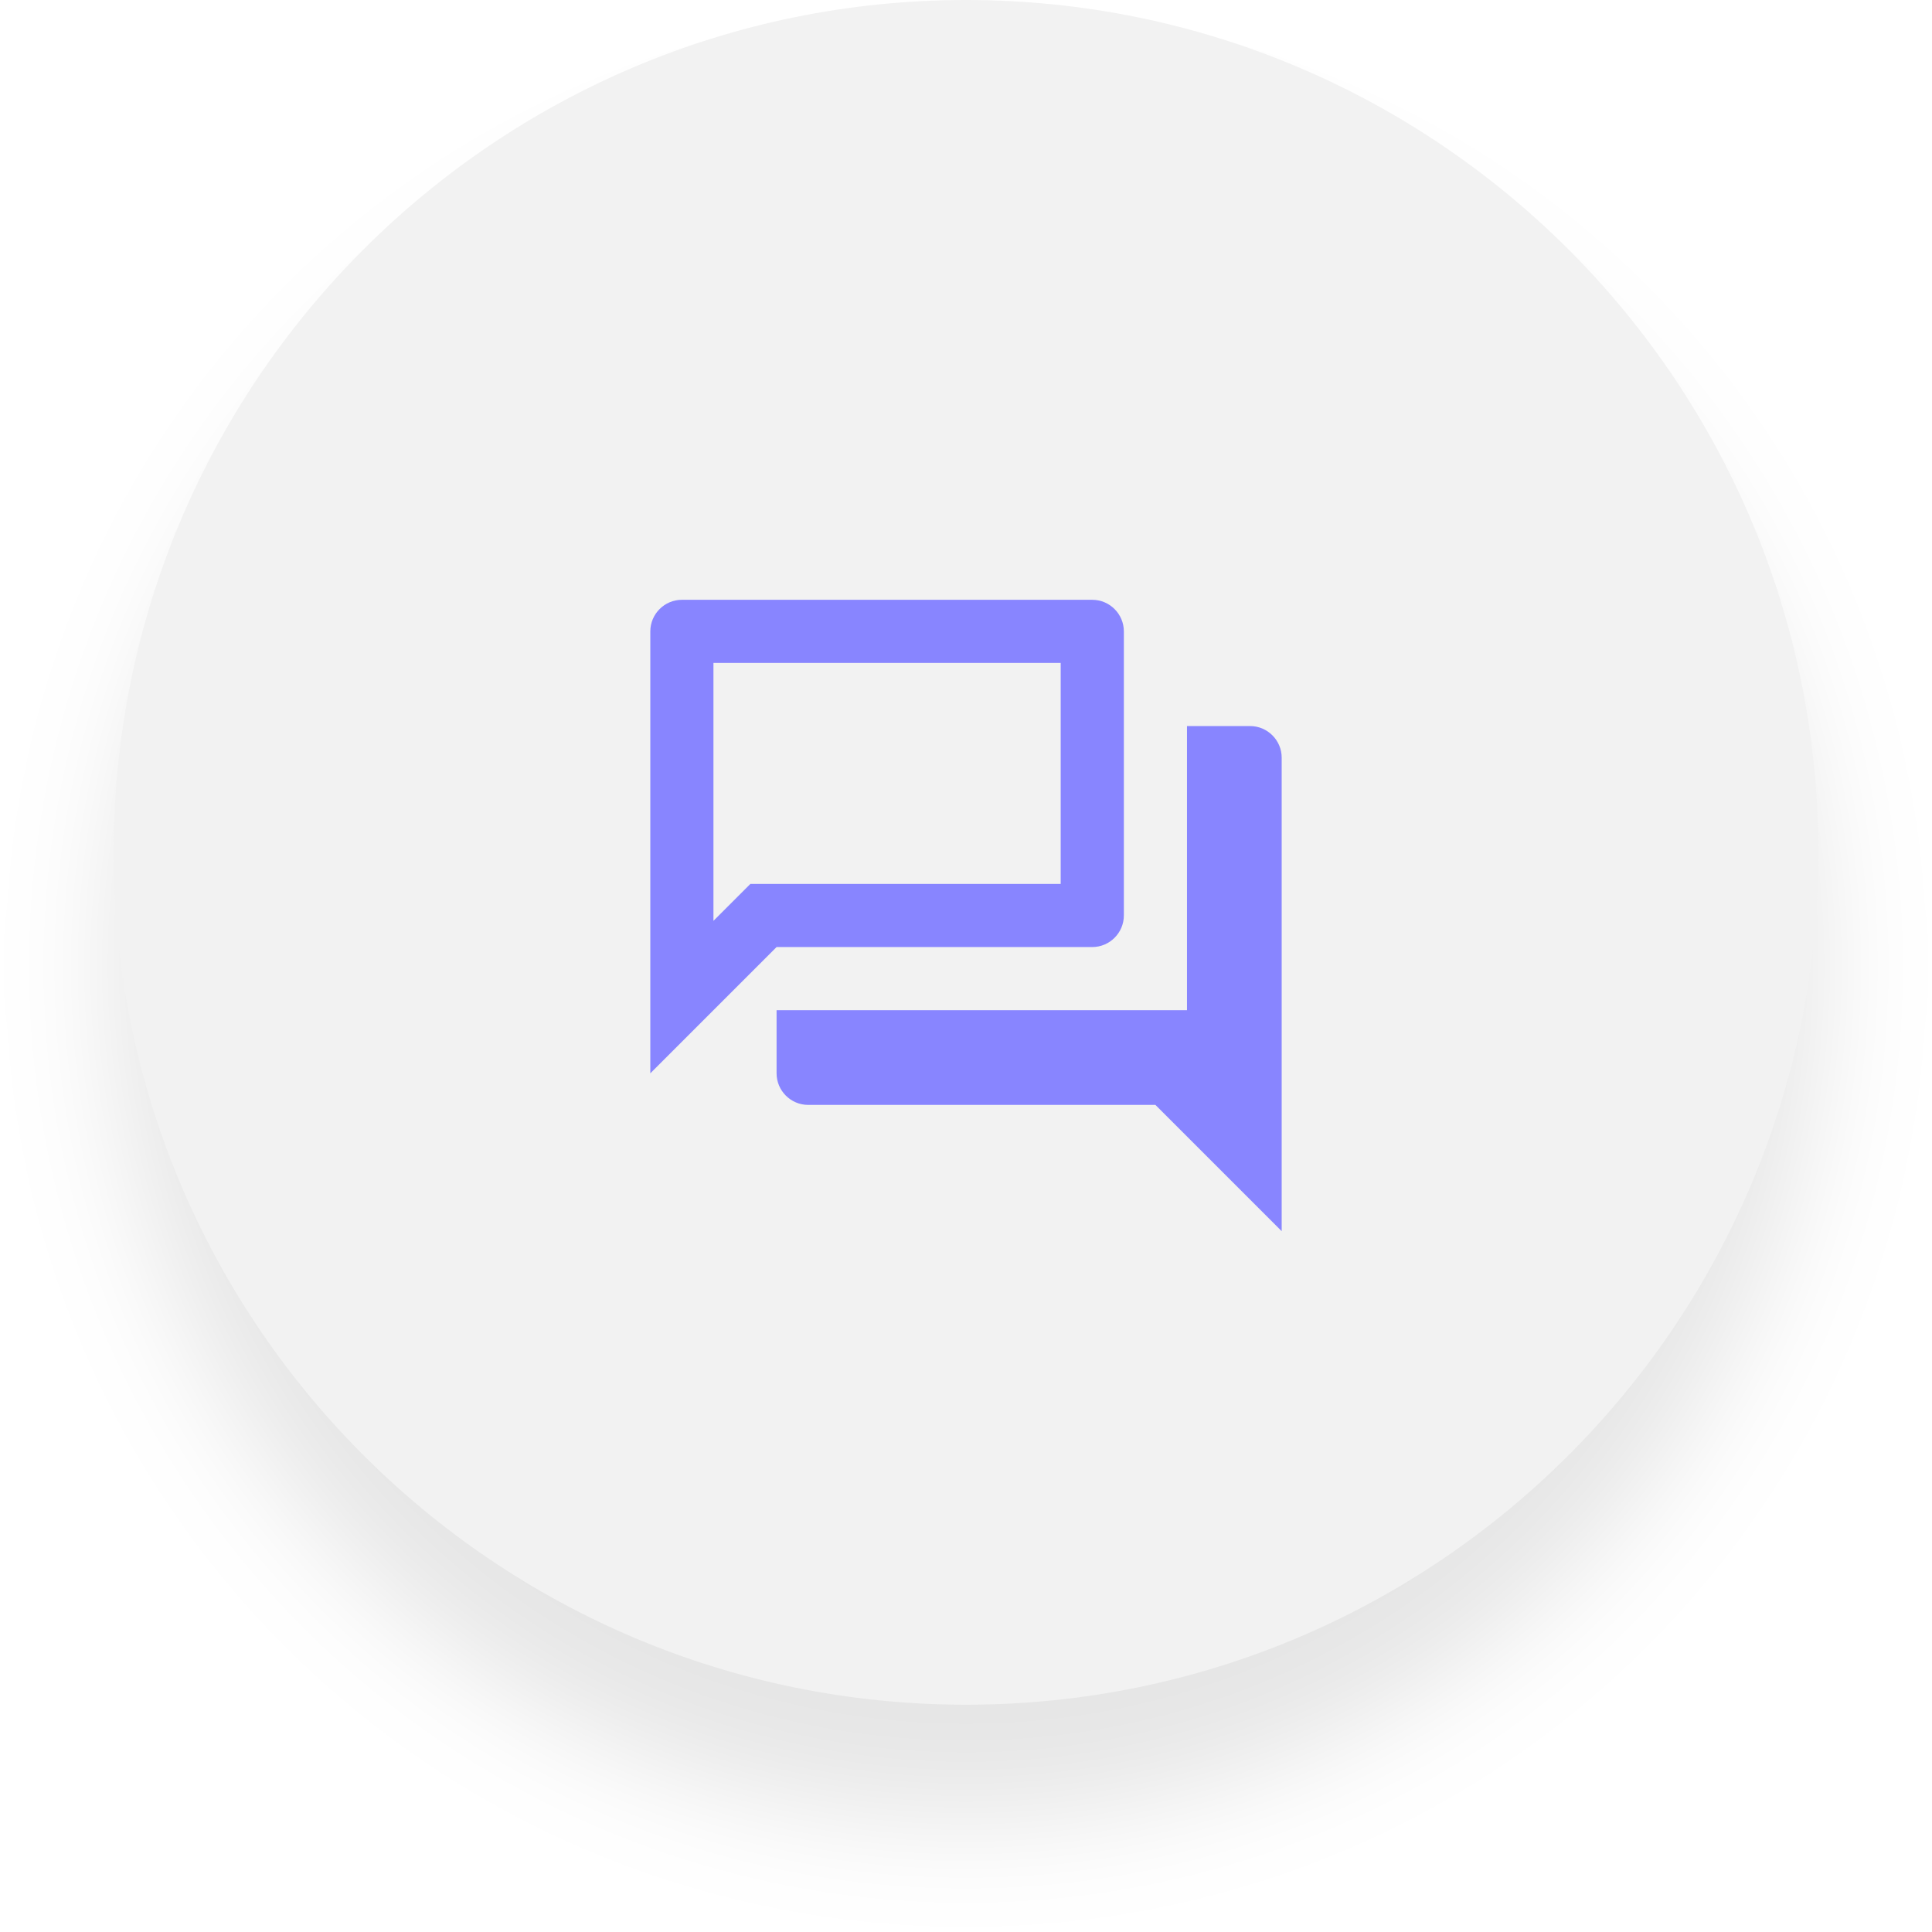
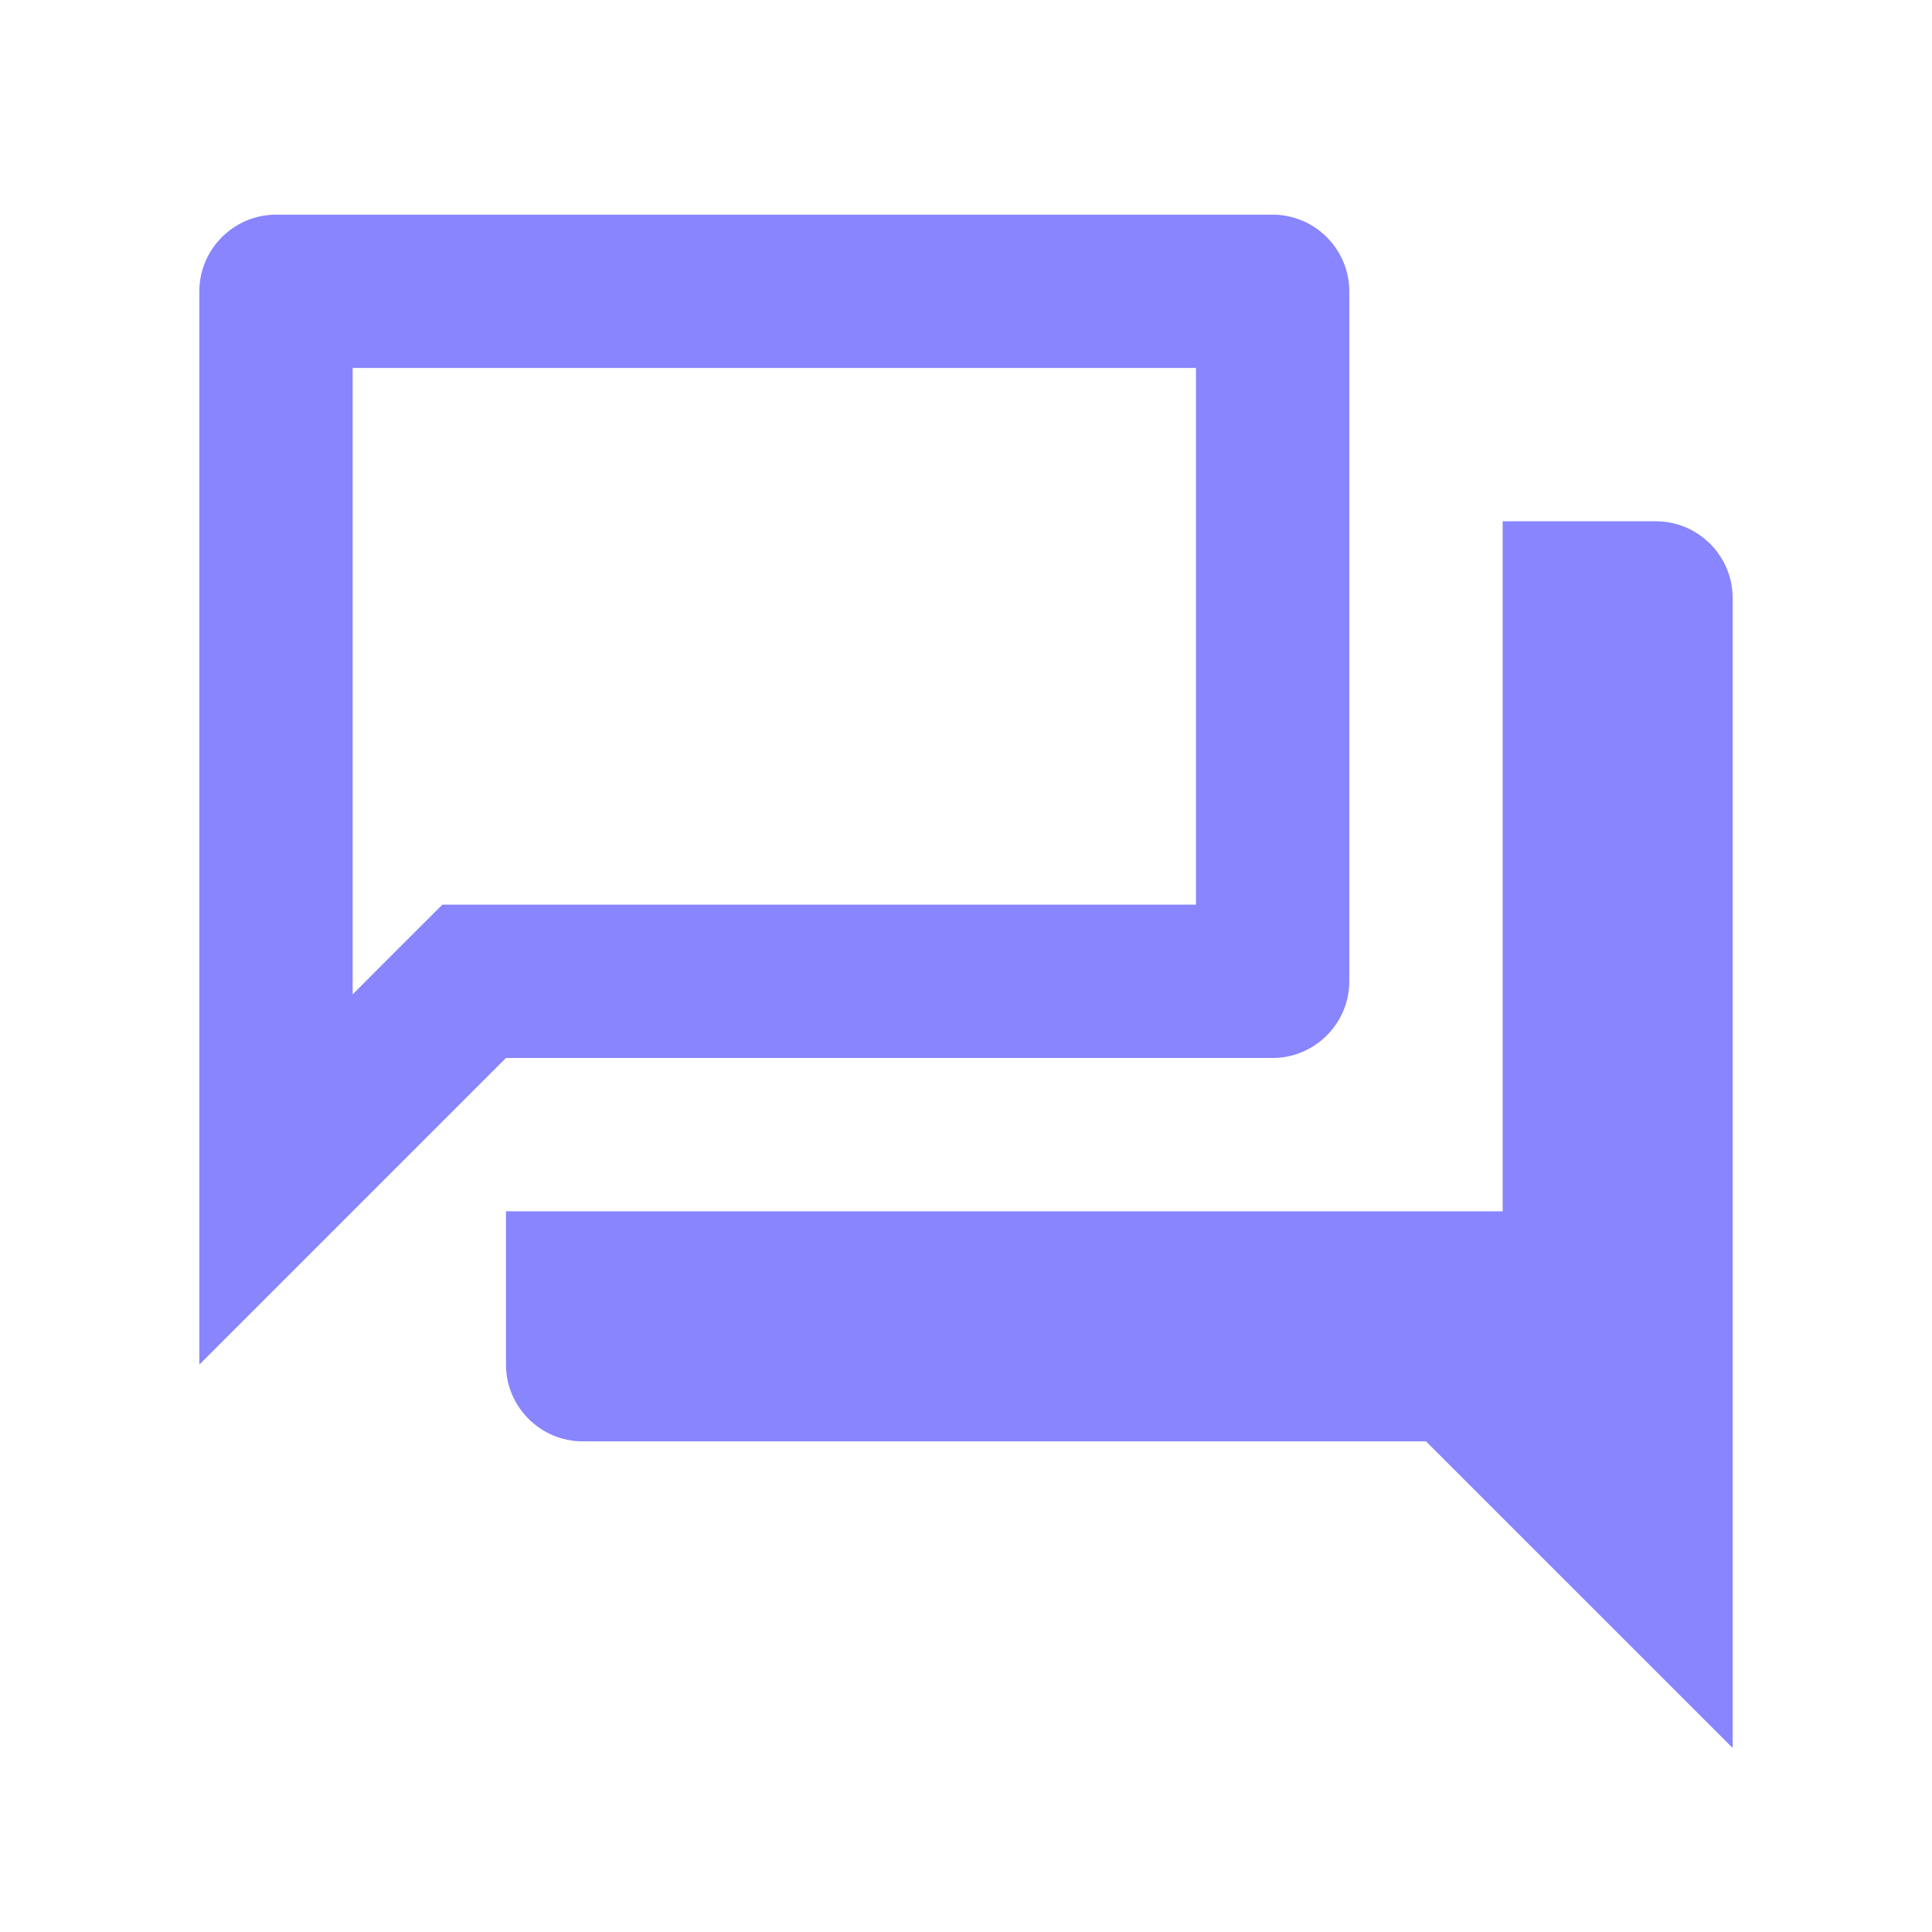
- <svg xmlns="http://www.w3.org/2000/svg" width="68" height="68" viewBox="0 0 68 68" fill="none">
-   <g filter="url(#filter0_d_2_188)">
-     <path d="M64 30C64 46.569 50.569 60 34 60C17.431 60 4 46.569 4 30C4 13.431 17.431 0 34 0C50.569 0 64 13.431 64 30Z" fill="#F2F2F2" />
-   </g>
-   <path fill-rule="evenodd" clip-rule="evenodd" d="M38.444 21.111H24C23.389 21.111 22.889 21.611 22.889 22.222V37.777L27.333 33.333H38.444C39.056 33.333 39.556 32.833 39.556 32.222V22.222C39.556 21.611 39.056 21.111 38.444 21.111ZM37.333 23.333V31.111H26.411L25.756 31.766L25.111 32.411V23.333H37.333ZM41.778 25.555H44C44.611 25.555 45.111 26.055 45.111 26.666V43.333L40.667 38.889H28.444C27.833 38.889 27.333 38.389 27.333 37.777V35.555H41.778V25.555Z" fill="#8885FF" />
-   <defs>
-     <filter id="filter0_d_2_188" x="0" y="0" width="68" height="68" filterUnits="userSpaceOnUse" color-interpolation-filters="sRGB">
-       <feFlood flood-opacity="0" result="BackgroundImageFix" />
-       <feColorMatrix in="SourceAlpha" type="matrix" values="0 0 0 0 0 0 0 0 0 0 0 0 0 0 0 0 0 0 127 0" result="hardAlpha" />
-       <feOffset dy="4" />
-       <feGaussianBlur stdDeviation="2" />
-       <feColorMatrix type="matrix" values="0 0 0 0 0 0 0 0 0 0 0 0 0 0 0 0 0 0 0.1 0" />
-       <feBlend mode="normal" in2="BackgroundImageFix" result="effect1_dropShadow_2_188" />
-       <feBlend mode="normal" in="SourceGraphic" in2="effect1_dropShadow_2_188" result="shape" />
-     </filter>
-   </defs>
+ <svg xmlns="http://www.w3.org/2000/svg" width="28" height="28" viewBox="0 0 28 28" fill="none">
+   <path fill-rule="evenodd" clip-rule="evenodd" d="M18.444 3.111H4C3.389 3.111 2.889 3.611 2.889 4.222V19.777L7.333 15.333H18.444C19.055 15.333 19.555 14.833 19.555 14.222V4.222C19.555 3.611 19.055 3.111 18.444 3.111ZM17.333 5.333V13.111H6.411L5.755 13.766L5.111 14.411V5.333H17.333ZM21.778 7.555H24C24.611 7.555 25.111 8.055 25.111 8.666V25.333L20.666 20.889H8.444C7.833 20.889 7.333 20.389 7.333 19.777V17.555H21.778V7.555Z" fill="#8885FF" />
</svg>
